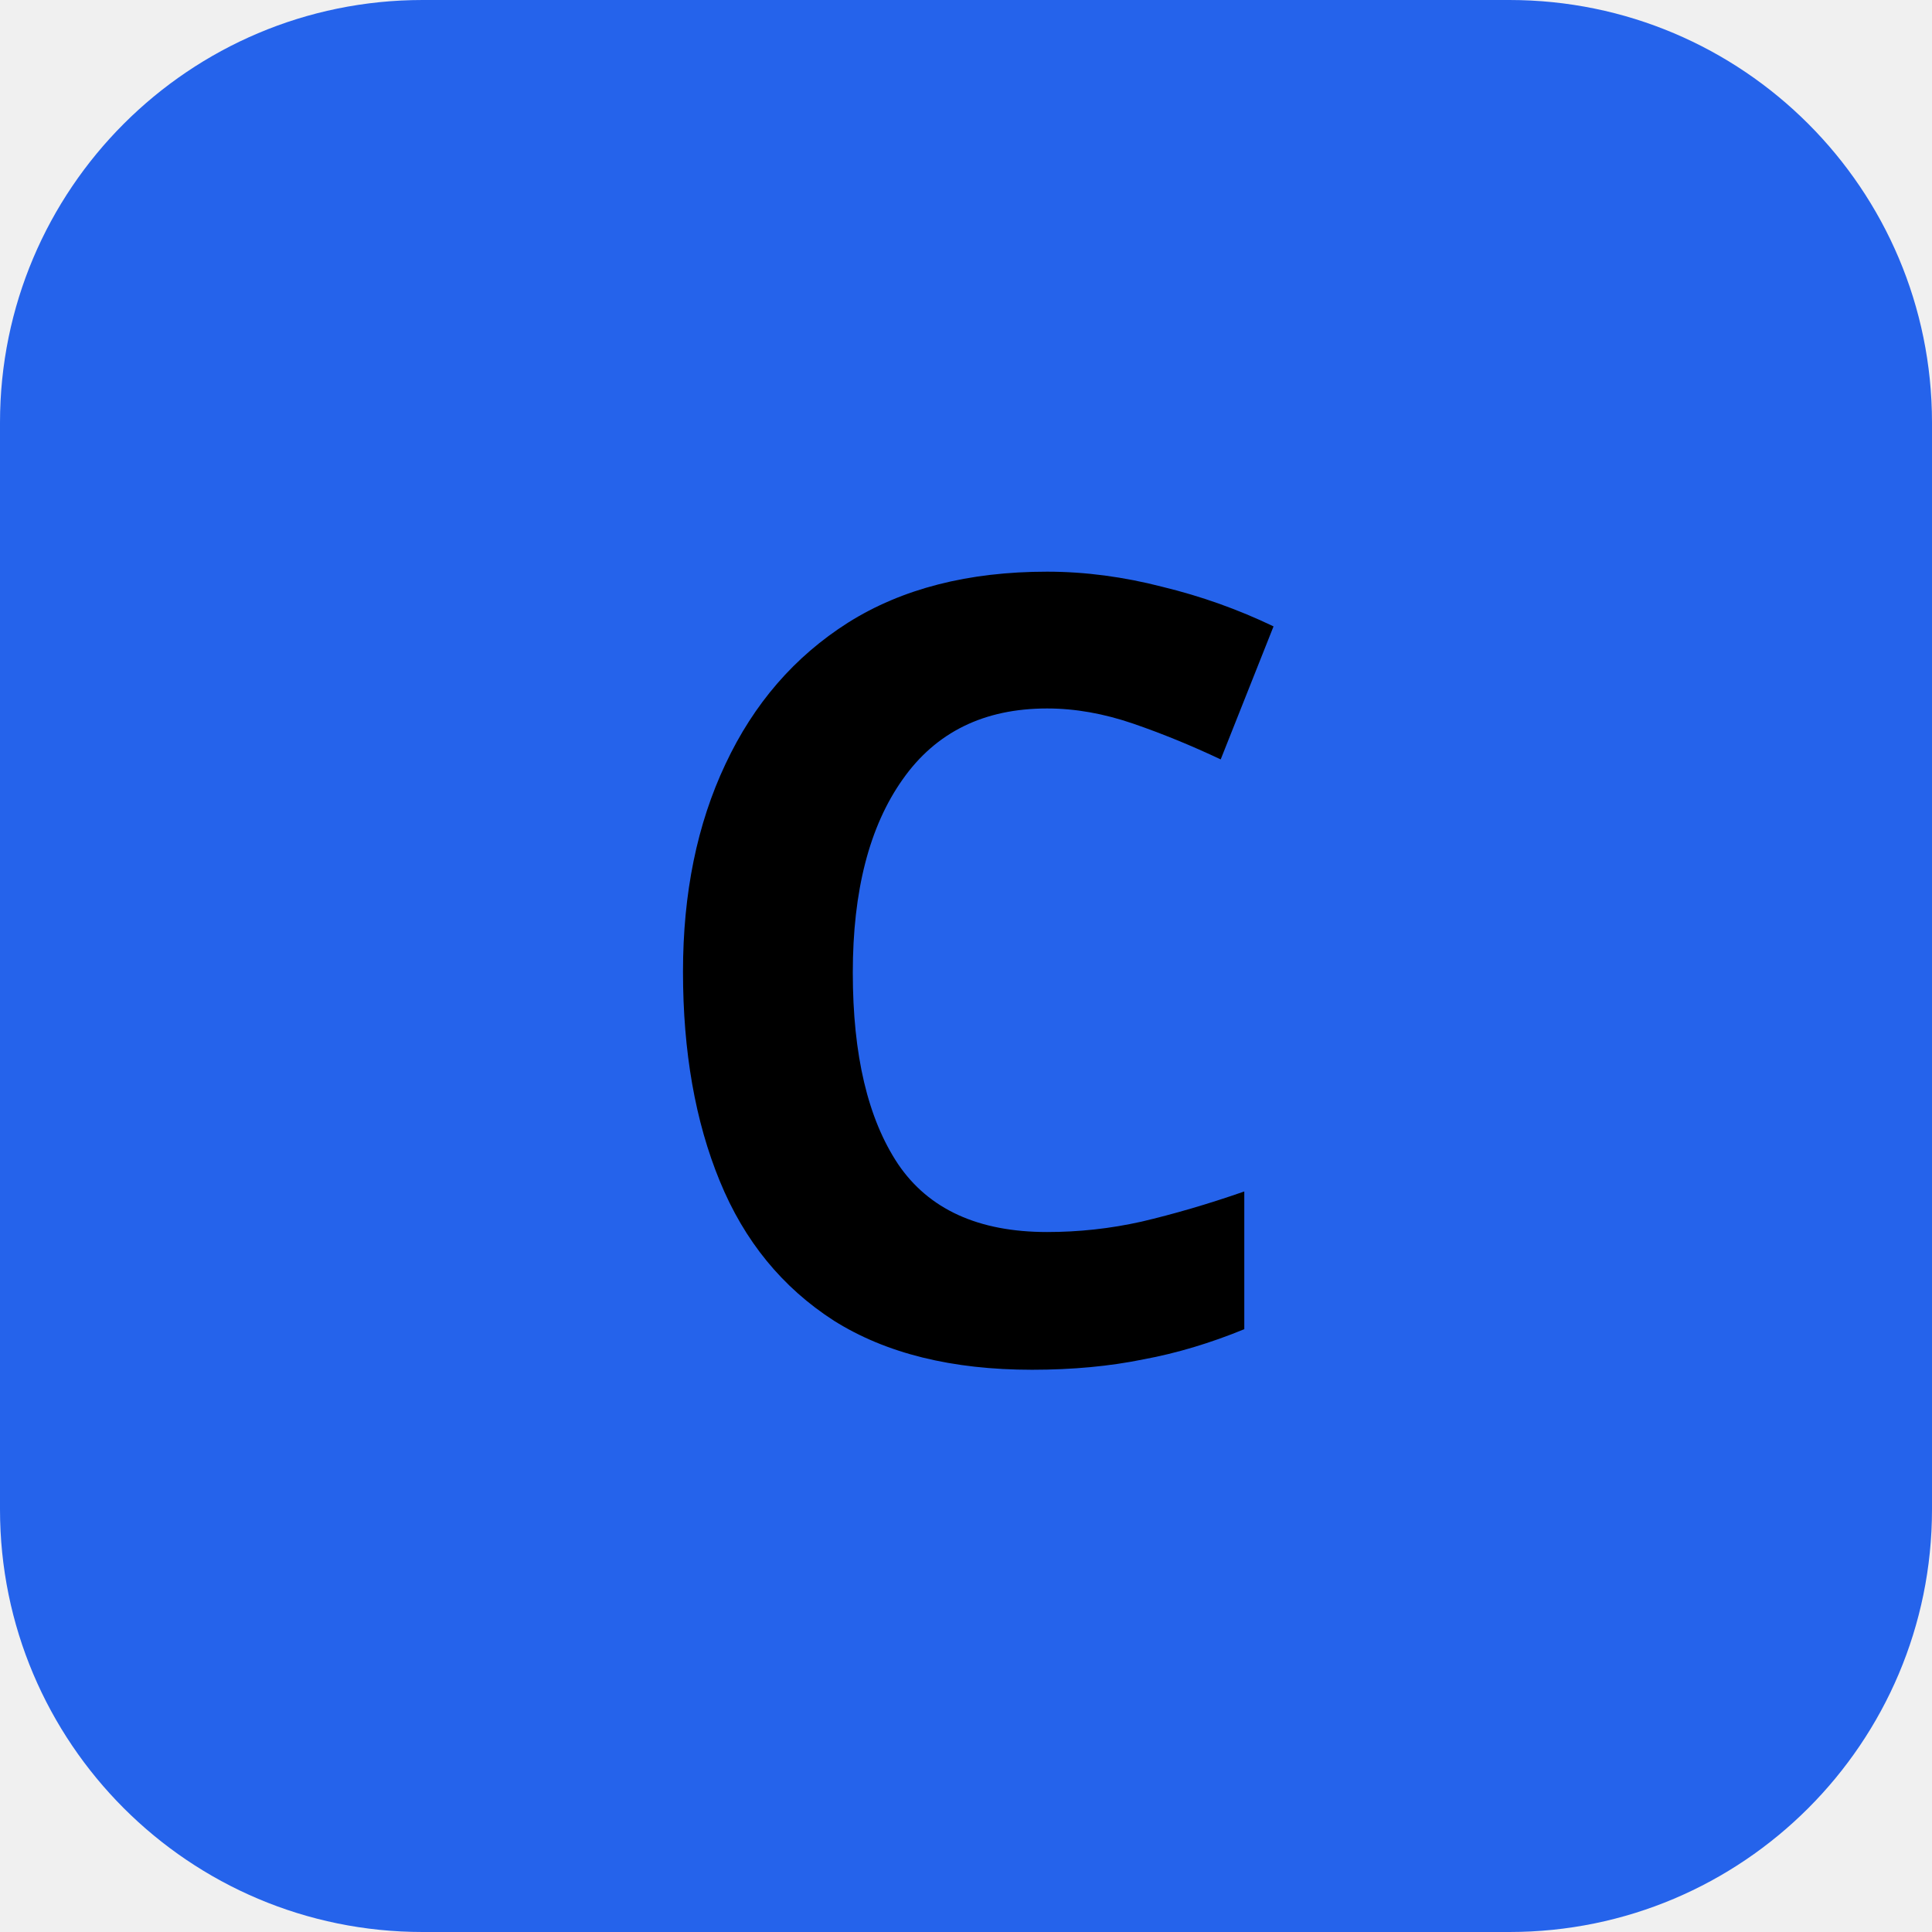
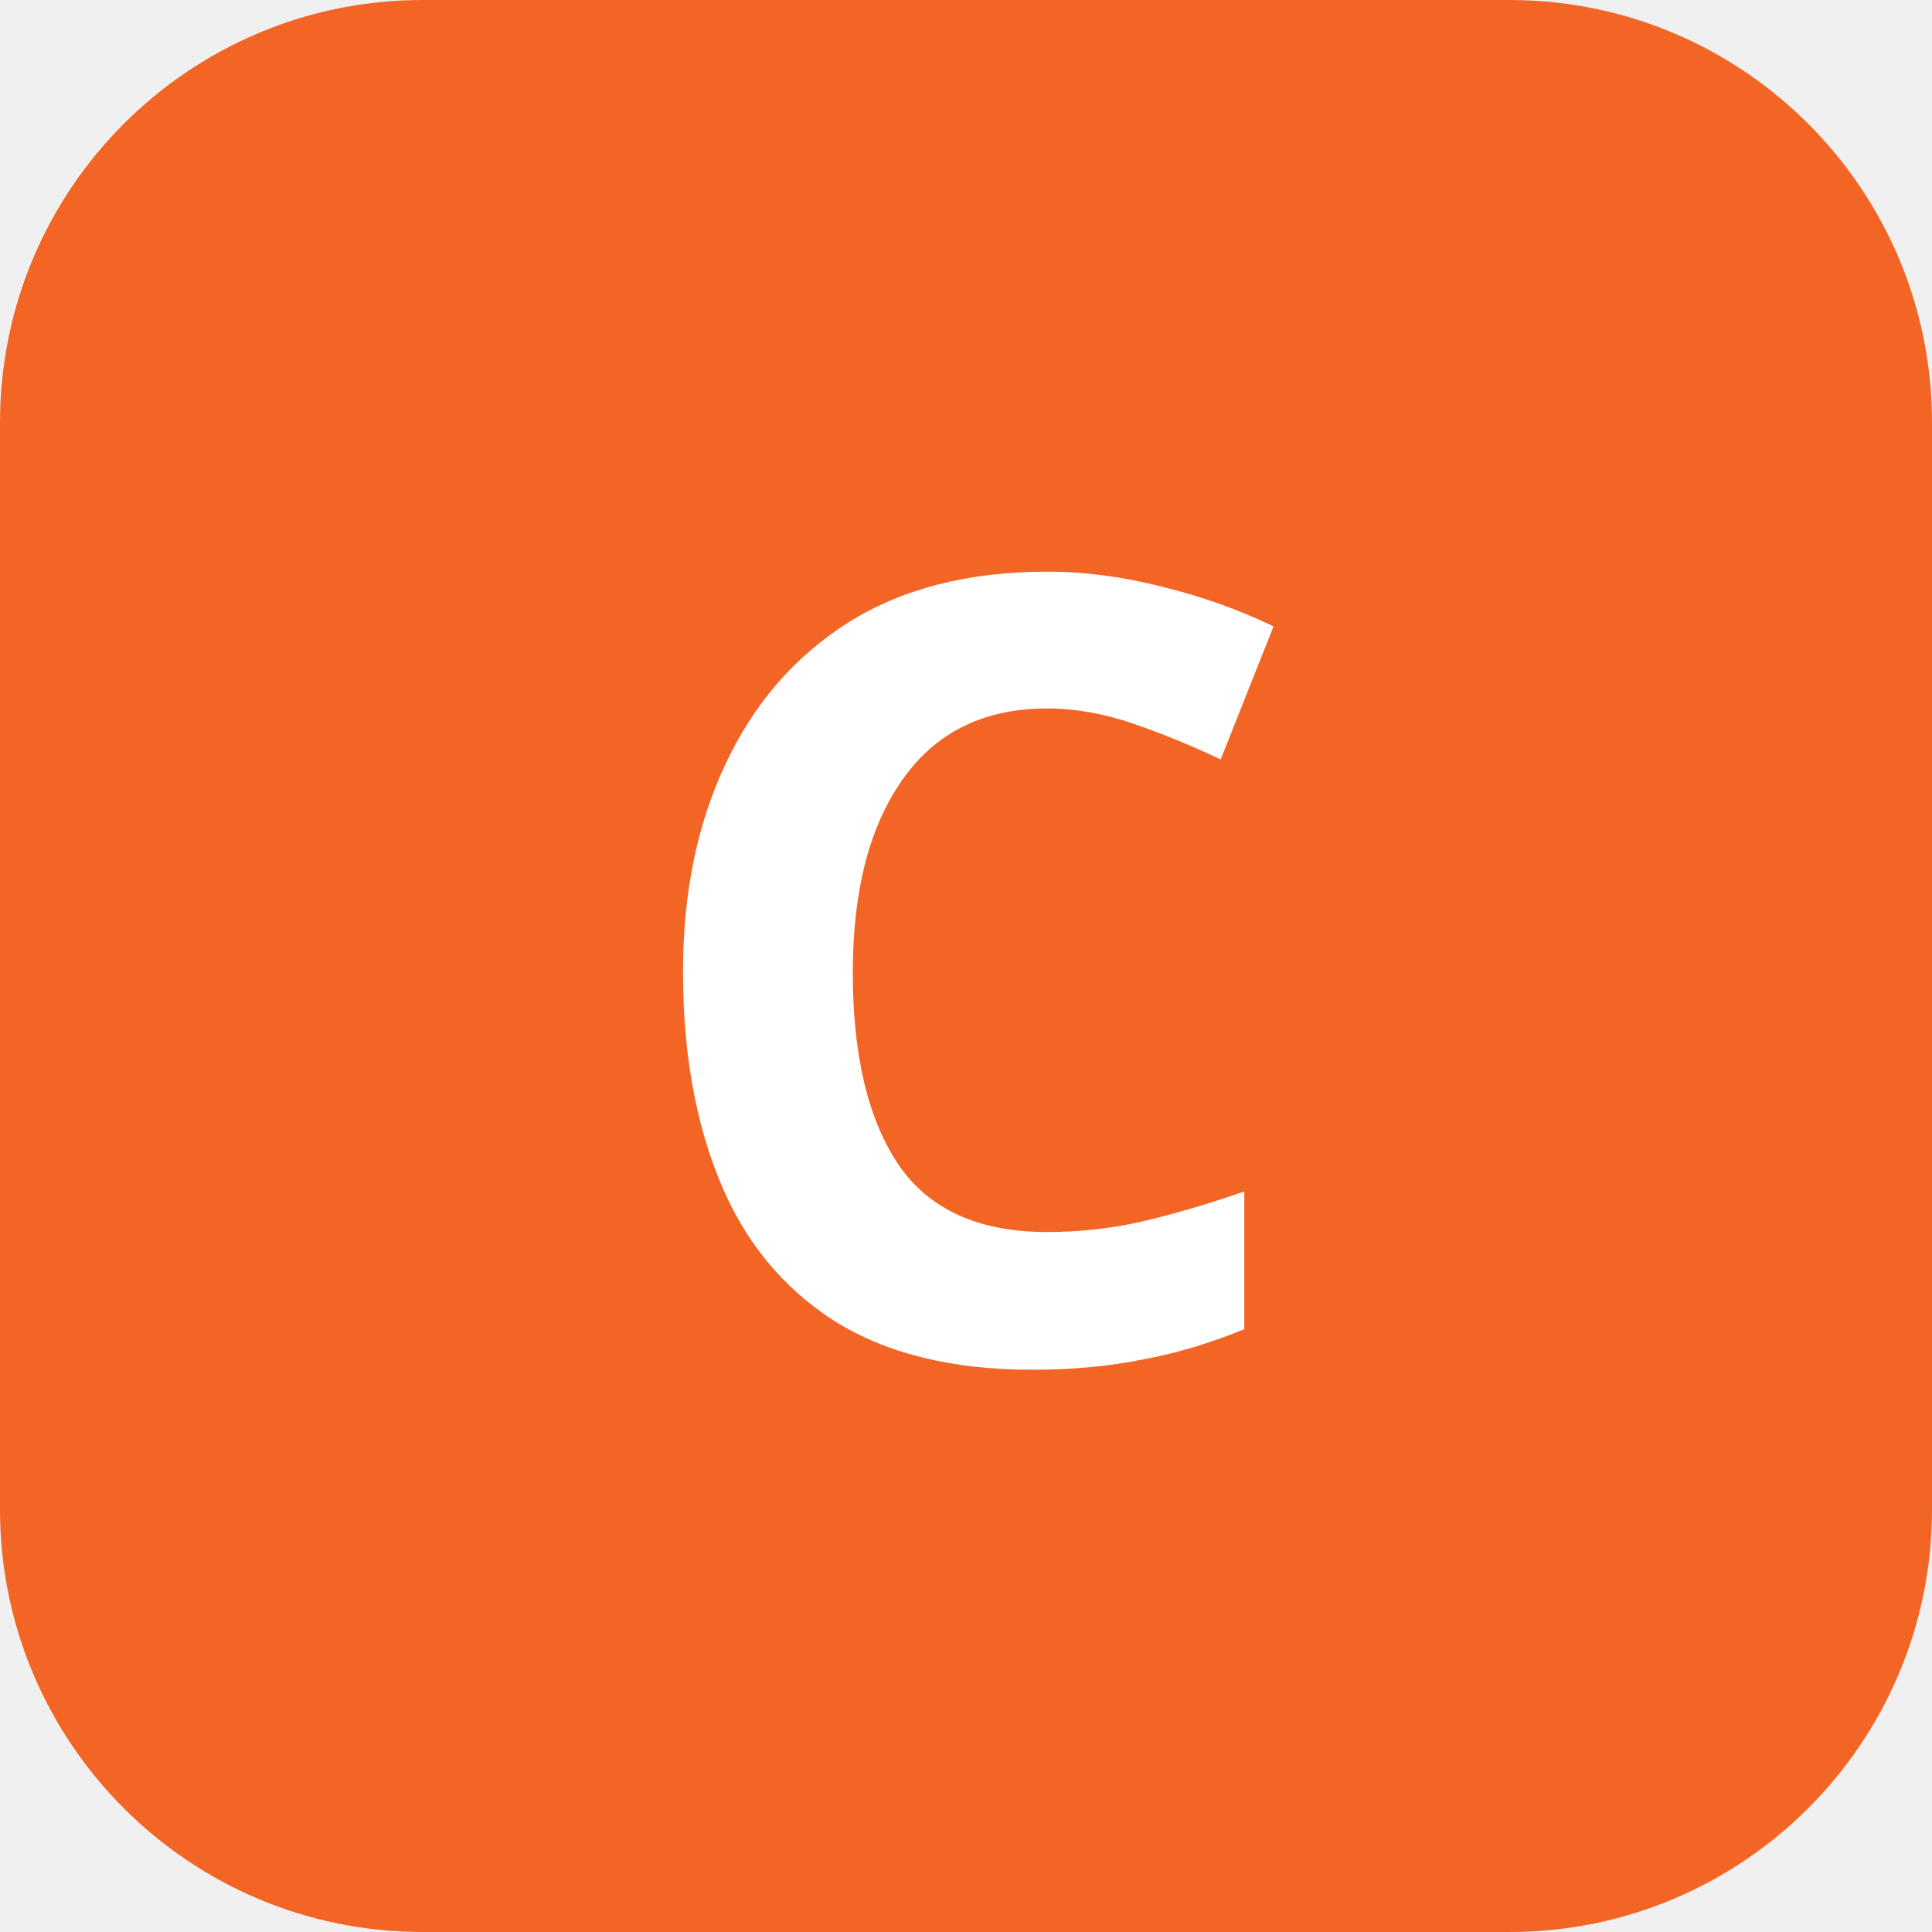
<svg xmlns="http://www.w3.org/2000/svg" viewBox="0 0 32 32">
-   <rect width="32" height="32" rx="7" fill="#2563eb" />
-   <text x="16" y="22.5" text-anchor="middle" font-family="'Poppins',sans-serif" font-size="18" font-weight="700" fill="#000">C</text>
+   <rect width="32" height="32" rx="7" fill="#F36525" />
+   <text x="16" y="22.5" text-anchor="middle" font-family="'Poppins',sans-serif" font-size="18" font-weight="700" fill="#fff">C</text>
</svg>
